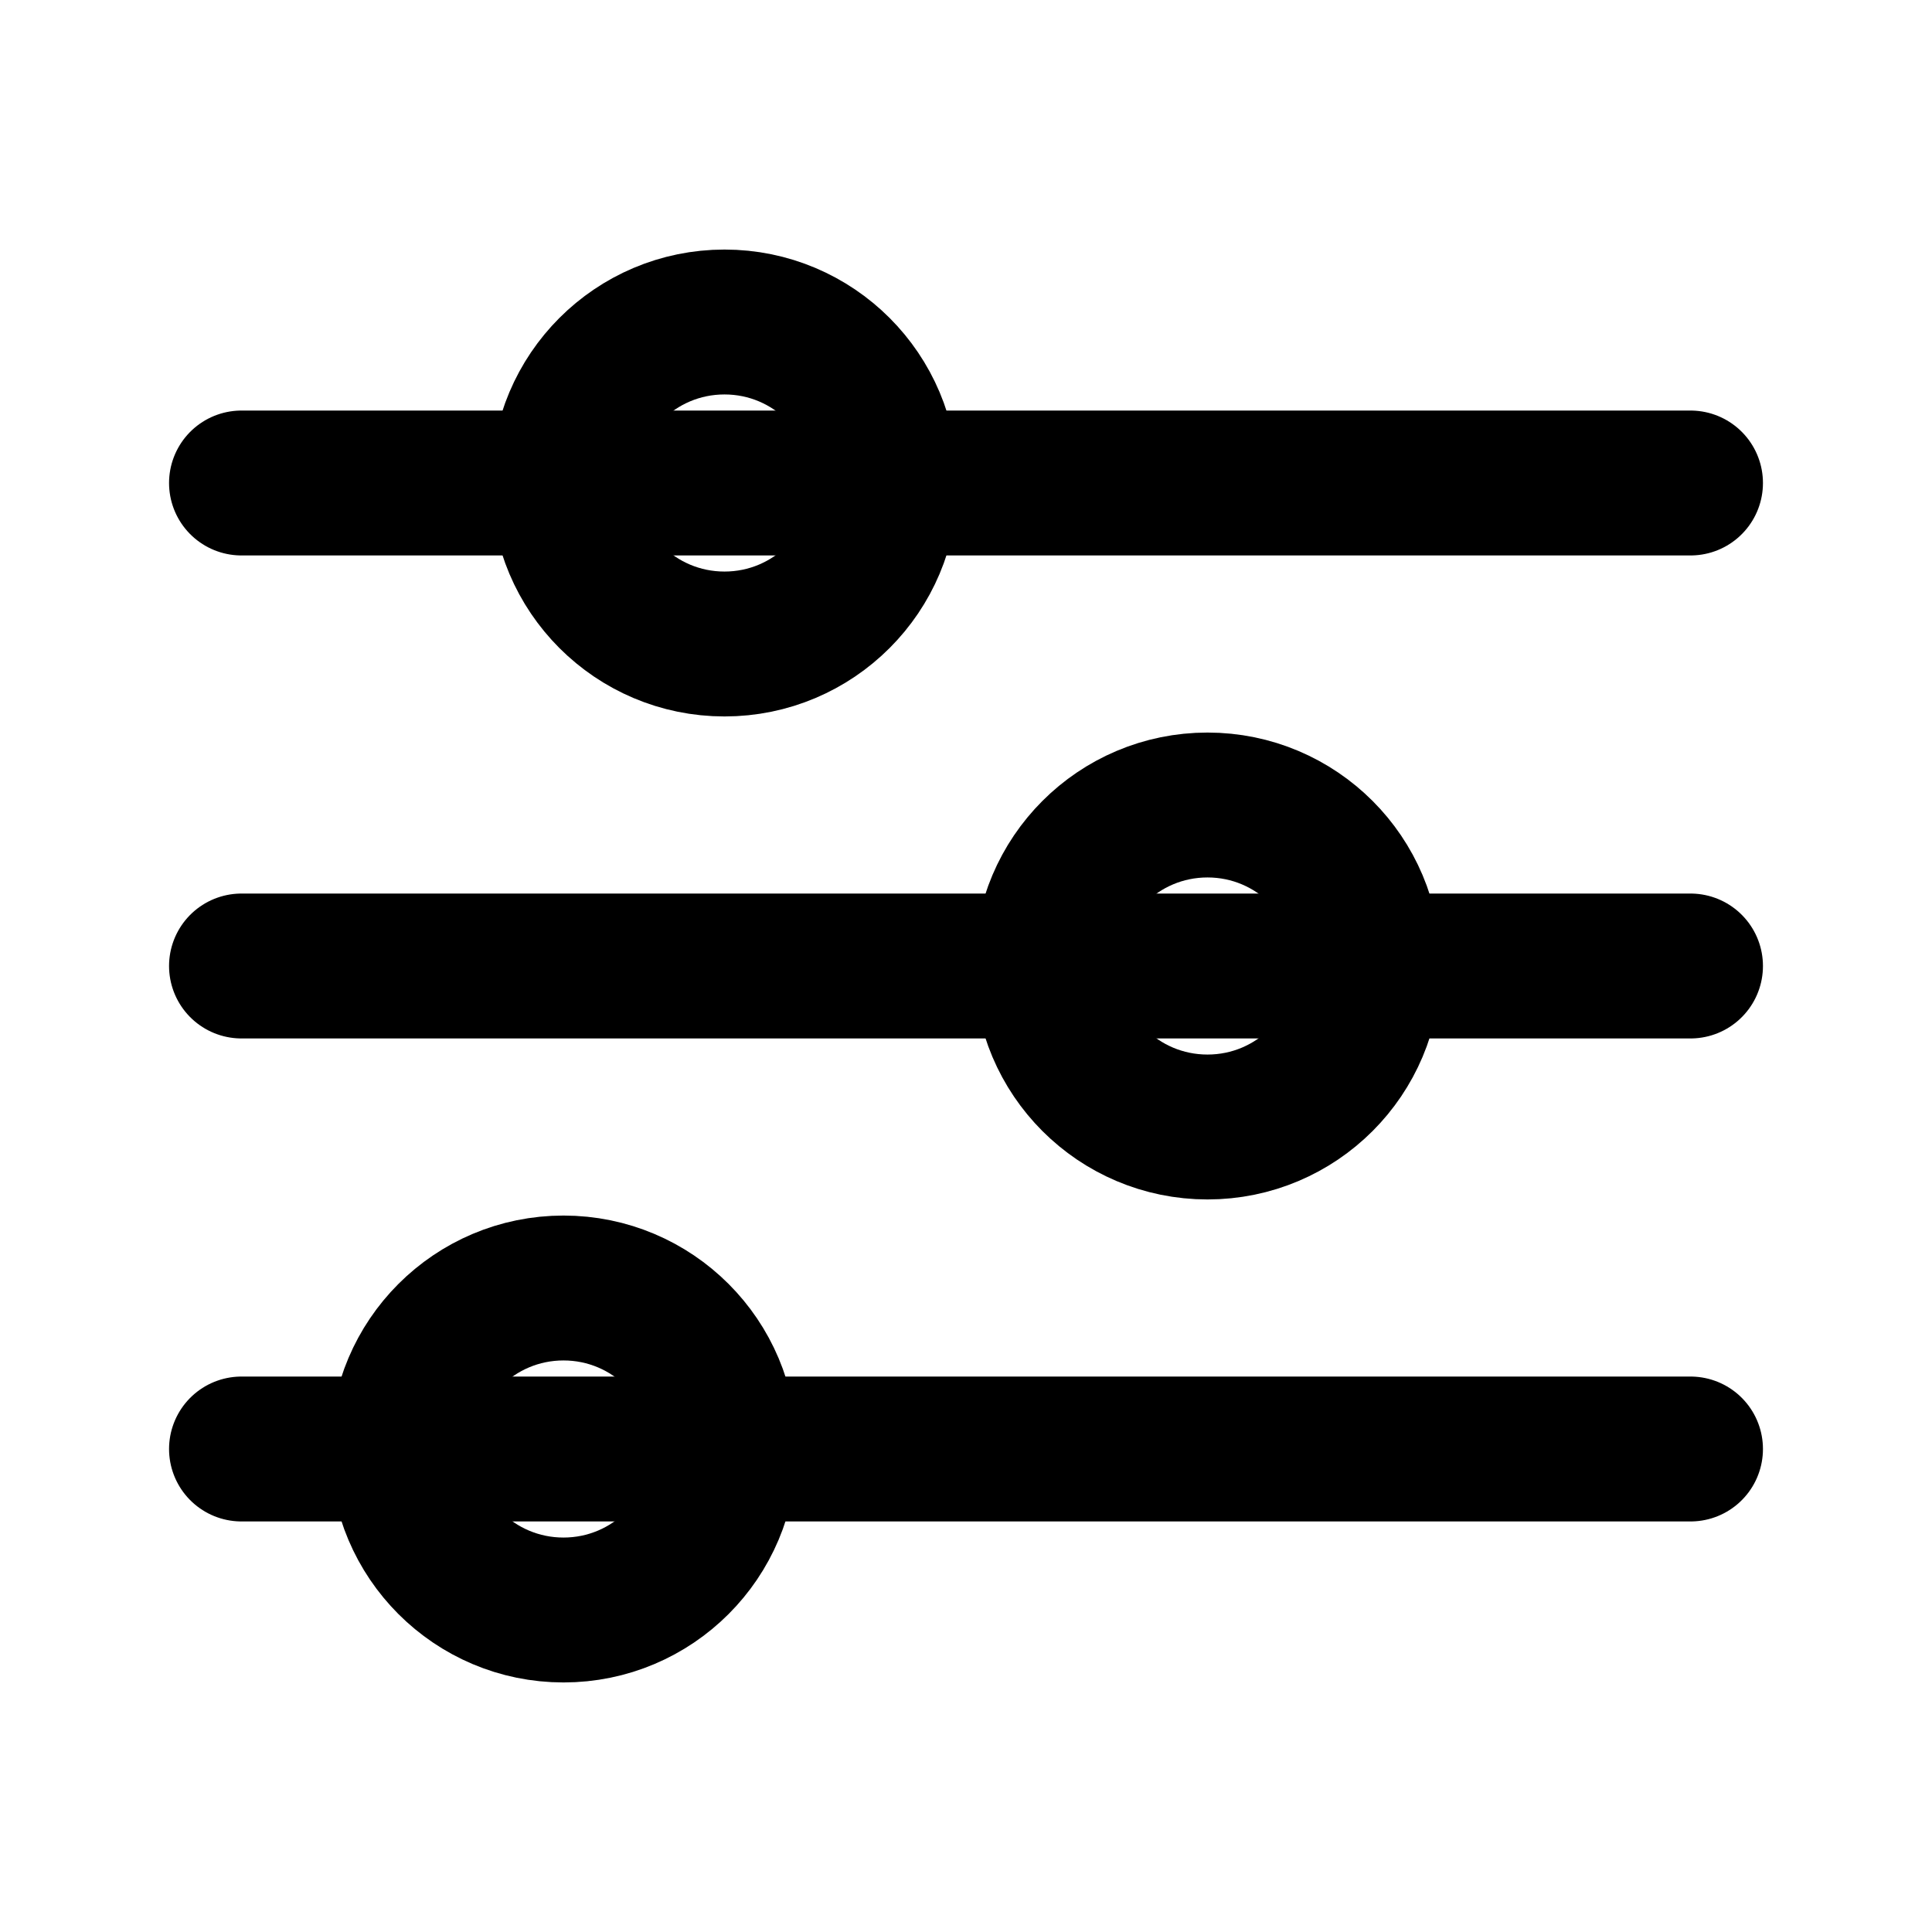
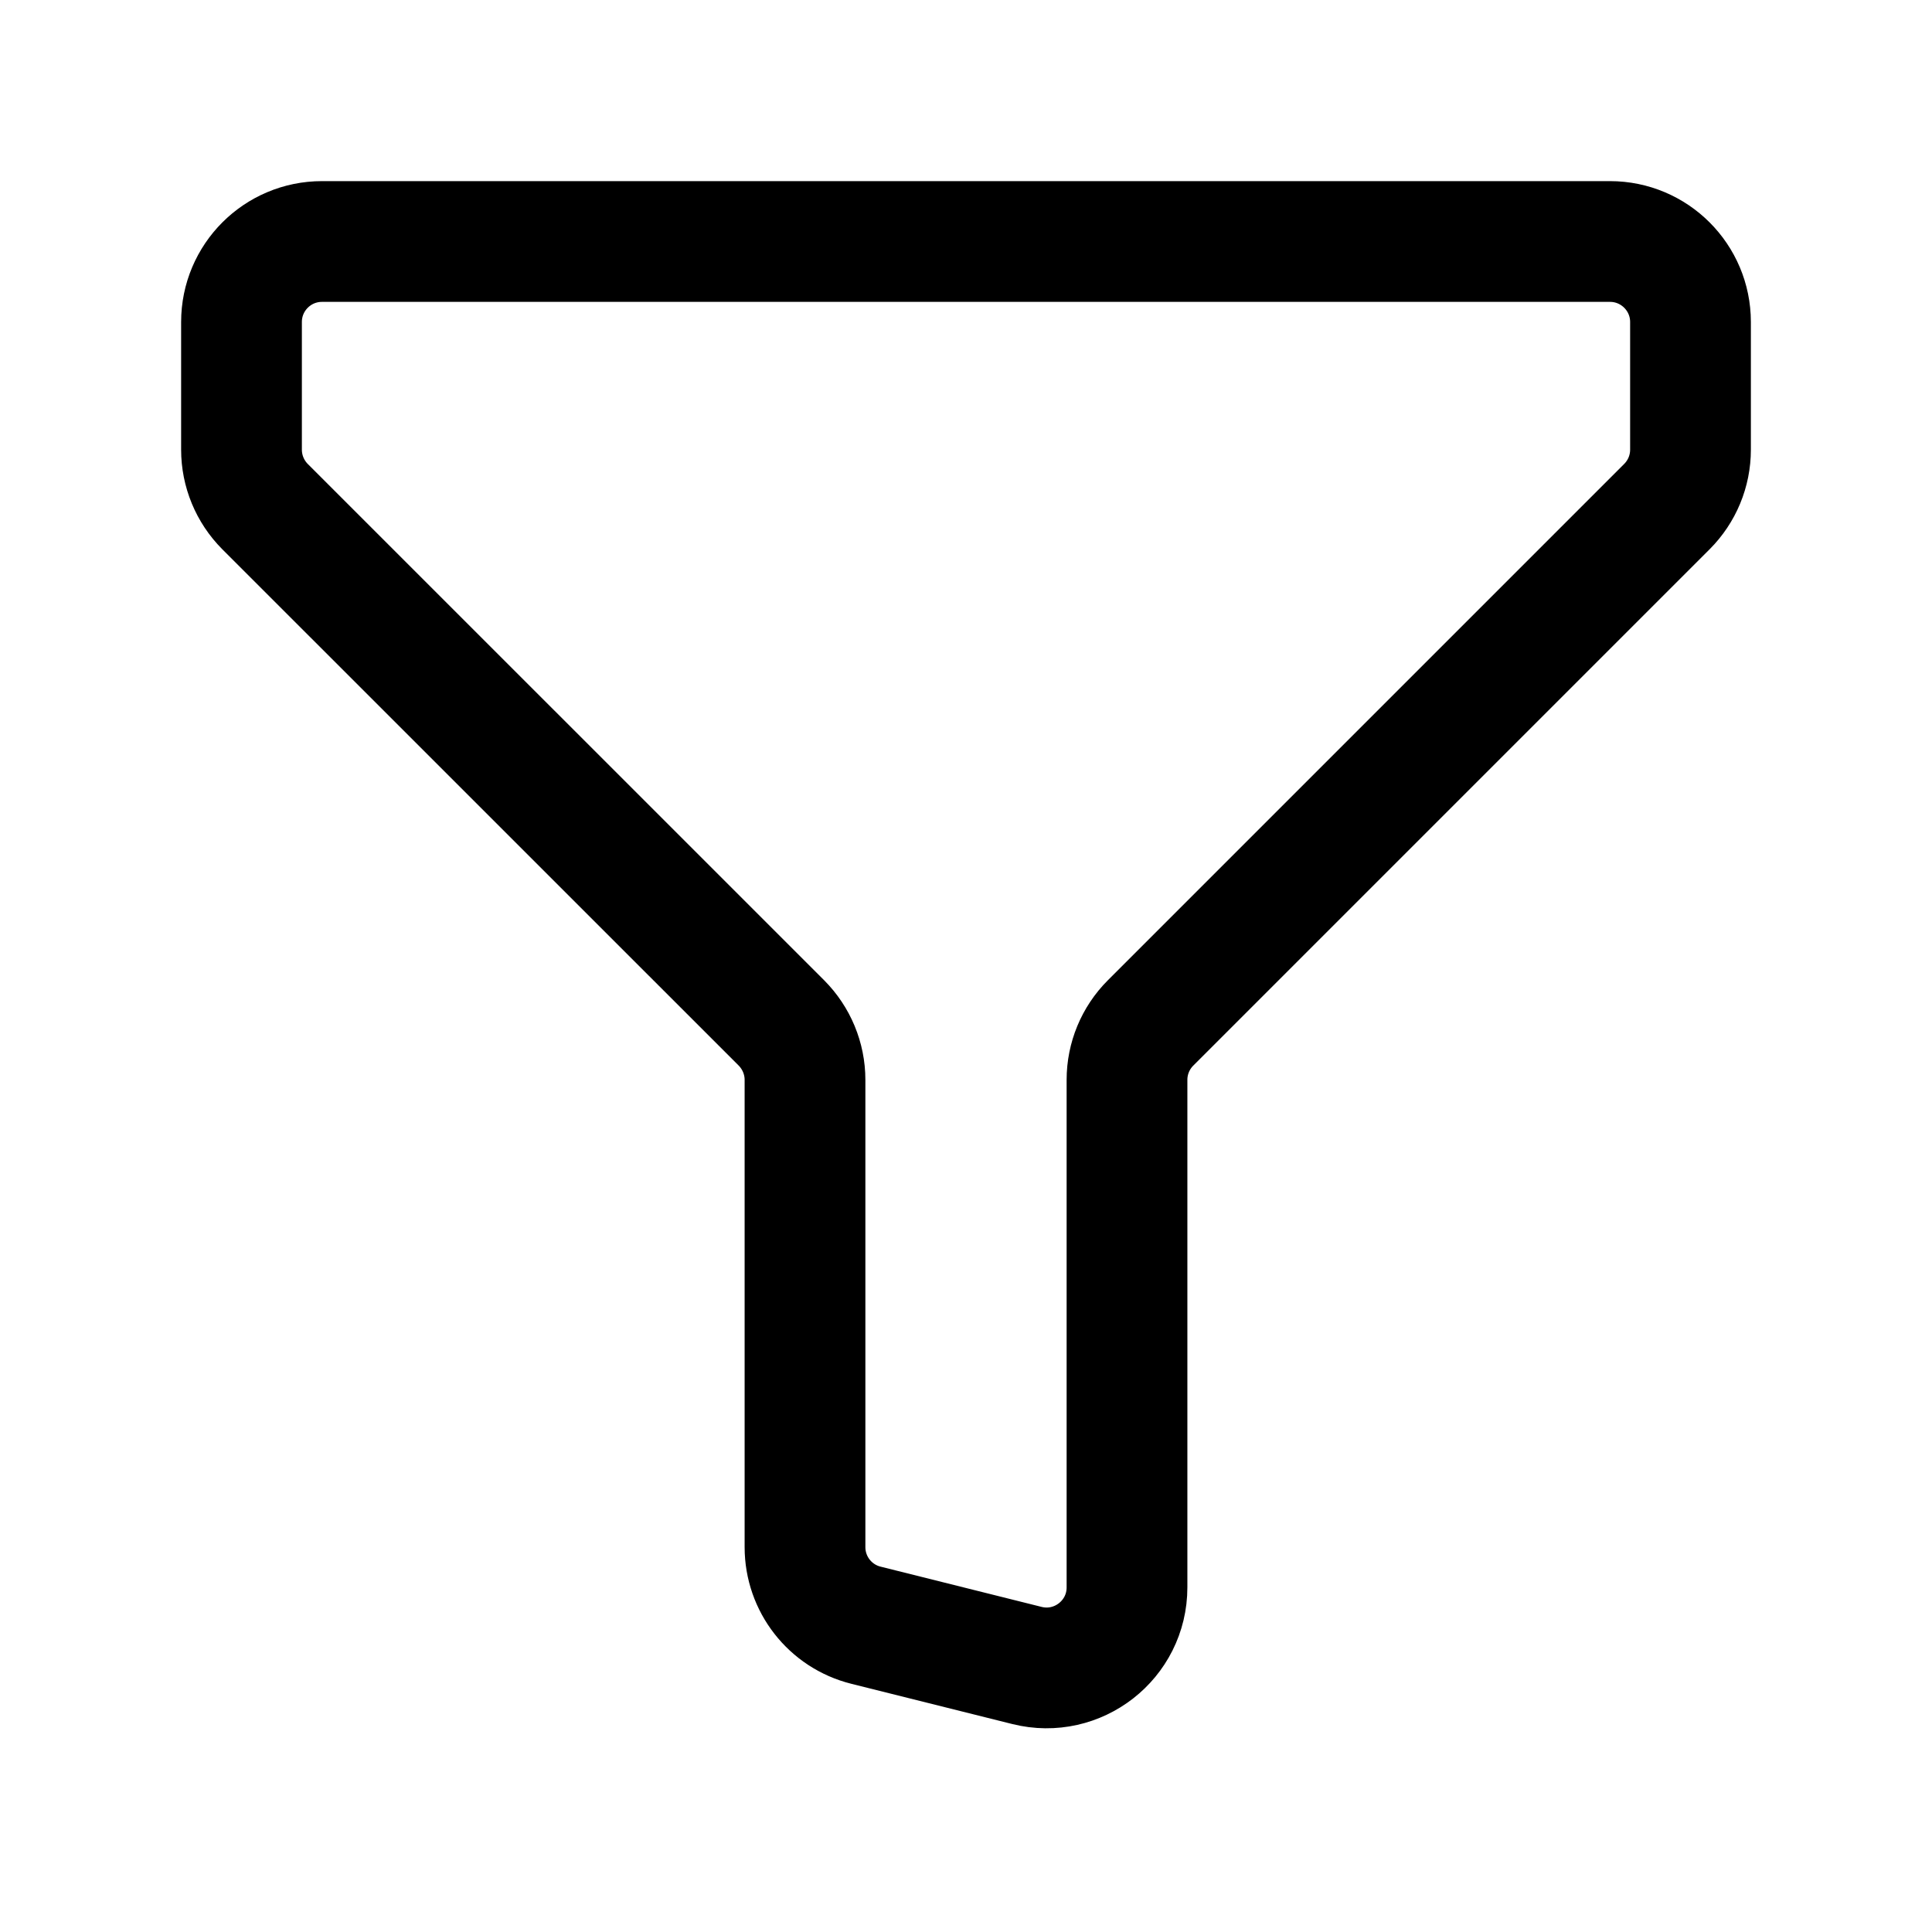
- <svg xmlns="http://www.w3.org/2000/svg" viewBox="0 0 24 24" fill="none" stroke="currentColor" stroke-width="1.8" stroke-linecap="round" stroke-linejoin="round">
-   <path d="M3 6h18" />
-   <circle cx="9" cy="6" r="2" />
-   <path d="M3 12h18" />
-   <circle cx="15" cy="12" r="2" />
-   <path d="M3 18h18" />
-   <circle cx="7" cy="18" r="2" />
+ <svg xmlns="http://www.w3.org/2000/svg" width="24" height="24" stroke-width="1.5" viewBox="0 0 24 24" fill="none">
+   <path d="M4 3H20C20.552 3 21 3.448 21 4L21 5.586C21 5.851 20.895 6.105 20.707 6.293L14.293 12.707C14.105 12.895 14 13.149 14 13.414L14 19.719C14 20.37 13.388 20.847 12.757 20.689L10.757 20.189C10.312 20.078 10 19.678 10 19.219L10 13.414C10 13.149 9.894 12.895 9.707 12.707L3.292 6.293C3.105 6.105 3 5.851 3 5.586V4C3 3.448 3.447 3 4 3Z" stroke="currentColor" stroke-linecap="round" stroke-linejoin="round" />
</svg>
